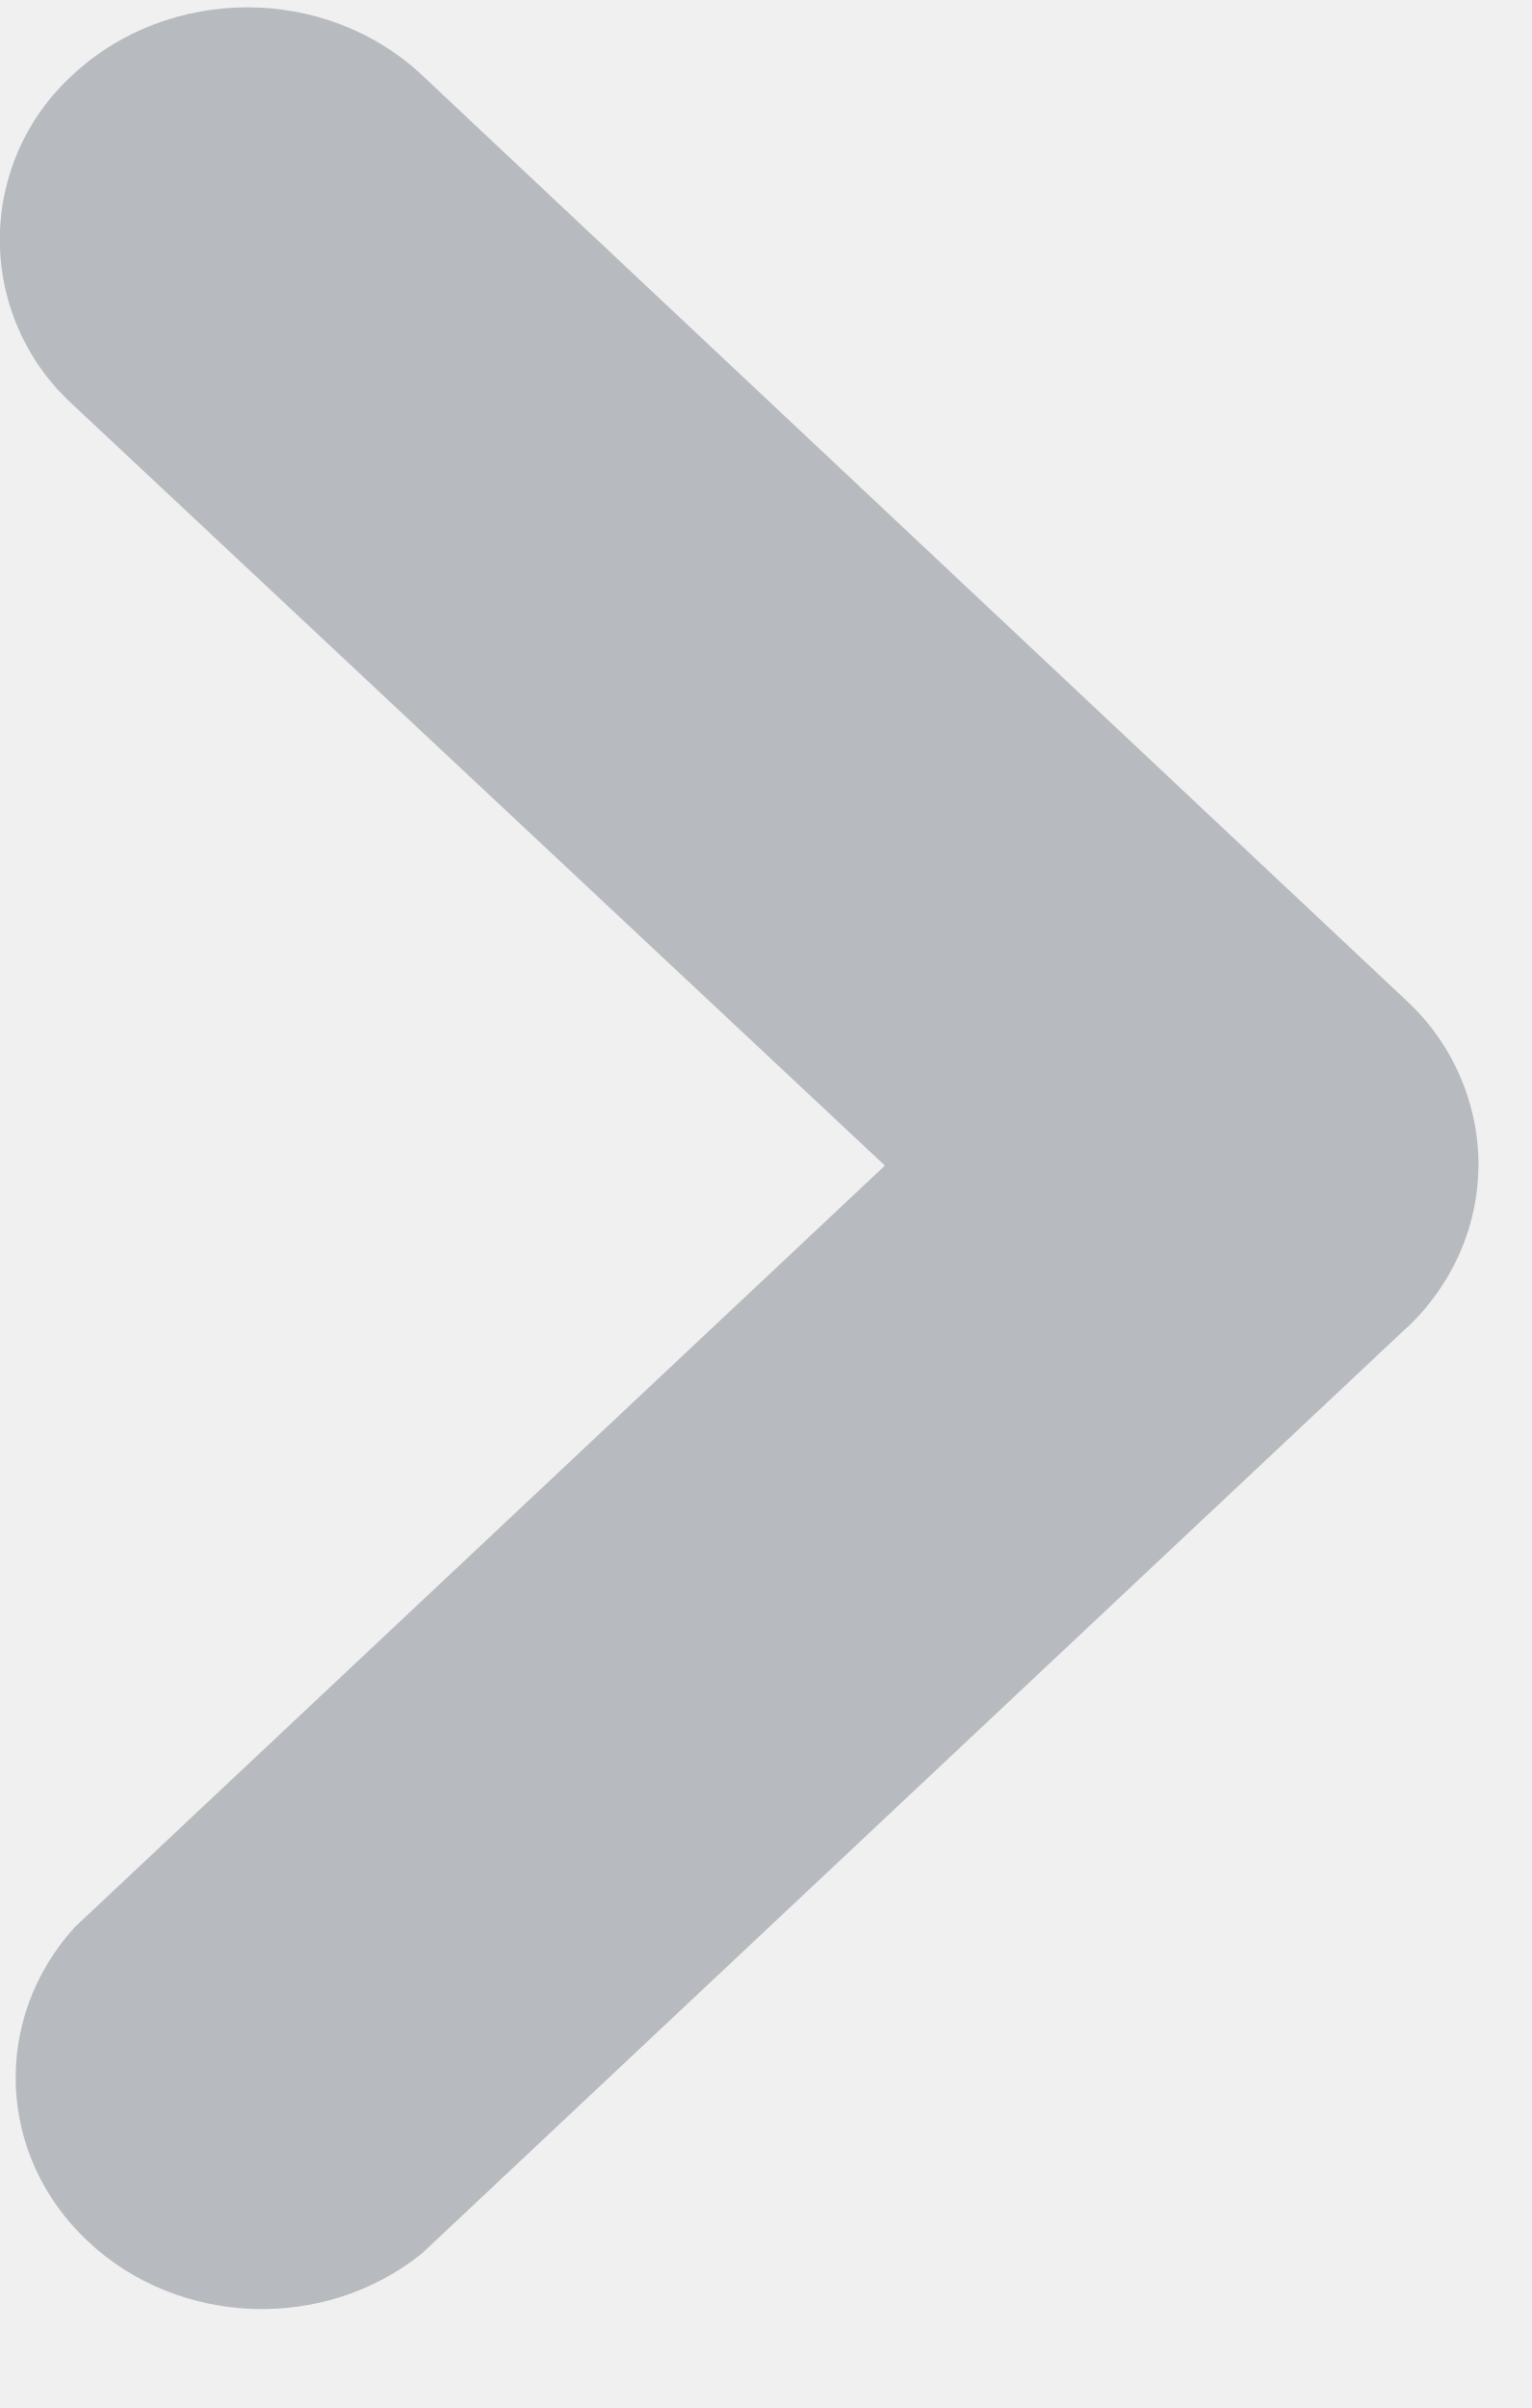
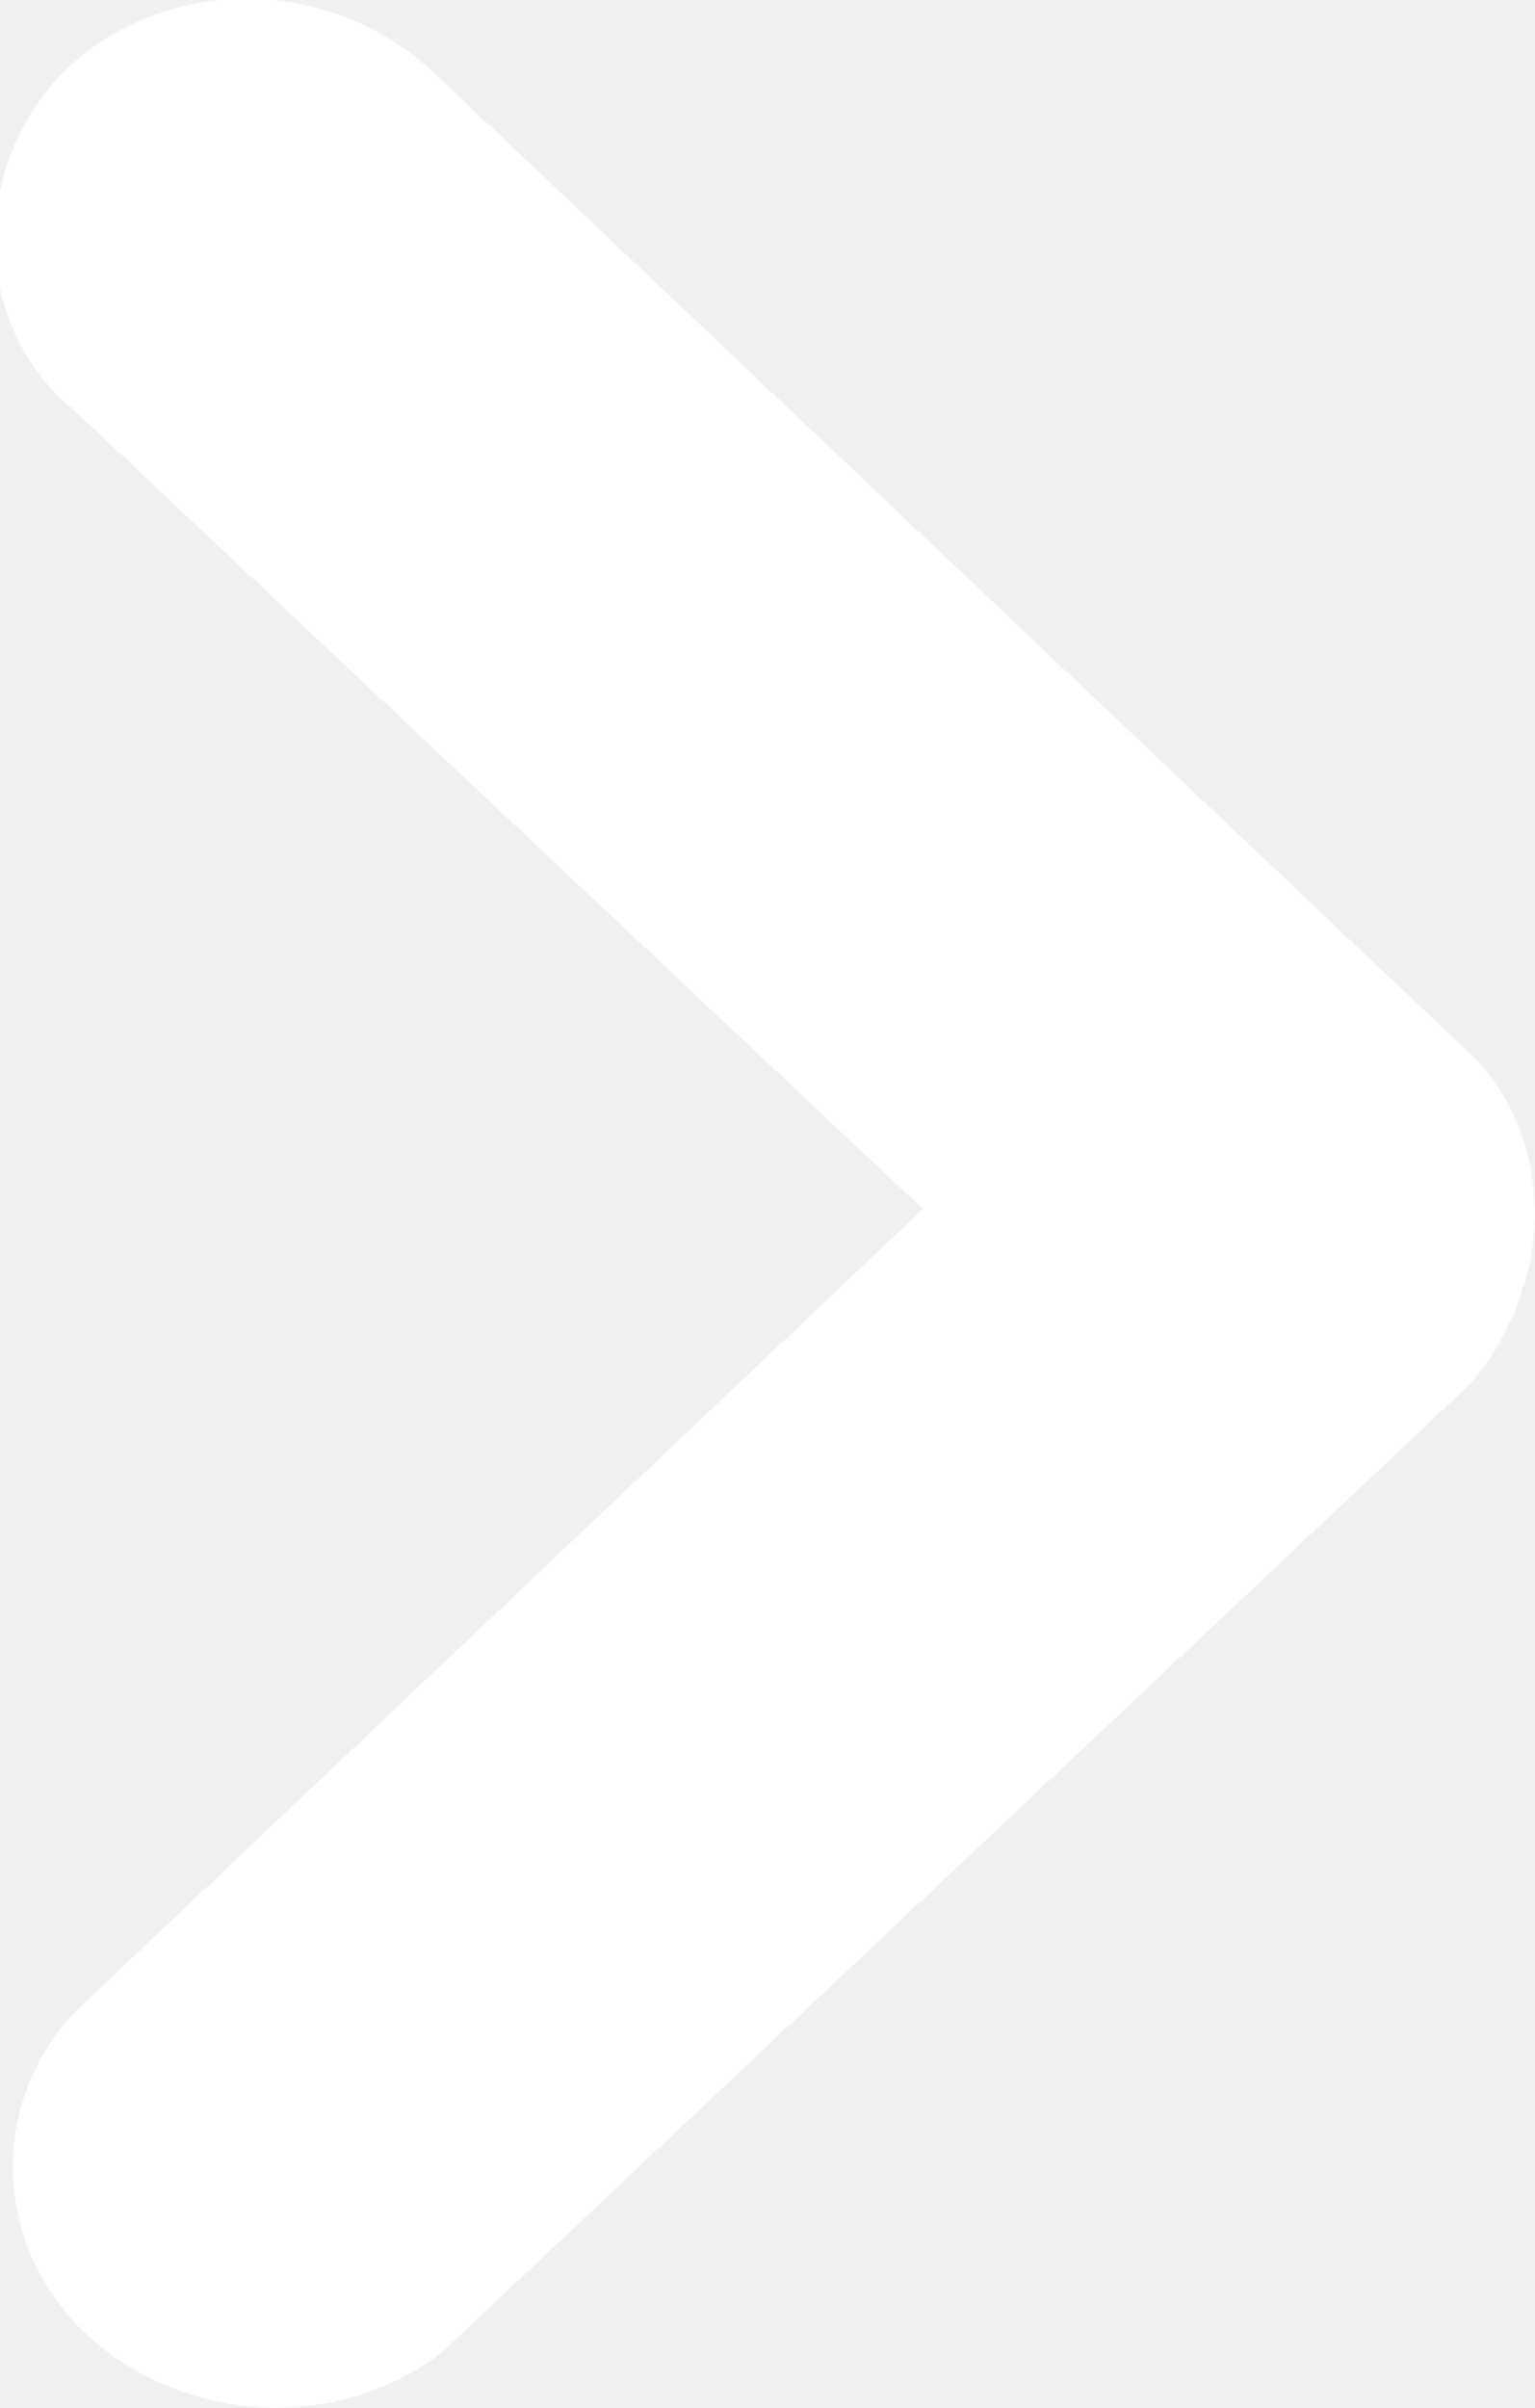
- <svg xmlns="http://www.w3.org/2000/svg" width="14" height="22" fill="none">
-   <path d="M13.512 10.649a2.049 2.049 0 00-.652-1.501L3.858.688C2.976-.14 1.545-.14.66.688a2.036 2.036 0 000 3.004l7.427 6.957-7.403 6.957c-.764.84-.713 2.09.118 2.87.831.782 2.162.831 3.055.111l9.002-8.46v.003c.416-.395.65-.926.652-1.481z" fill="#B7BABE" />
+ <svg xmlns="http://www.w3.org/2000/svg" viewBox="0 0 30.6 48">
+   <path d="M30.6 24.2c0-1.3-.5-2.5-1.4-3.3L8.6 1.4C6.5-.5 3.3-.5 1.3 1.4c-1.9 1.9-1.9 5.1.2 6.8l16.9 15.9-16.9 16c-1.8 1.9-1.6 4.8.3 6.5s4.9 1.9 7 .3l20.5-19.3c.8-.9 1.3-2.2 1.3-3.4z" fill="#fff" />
</svg>
